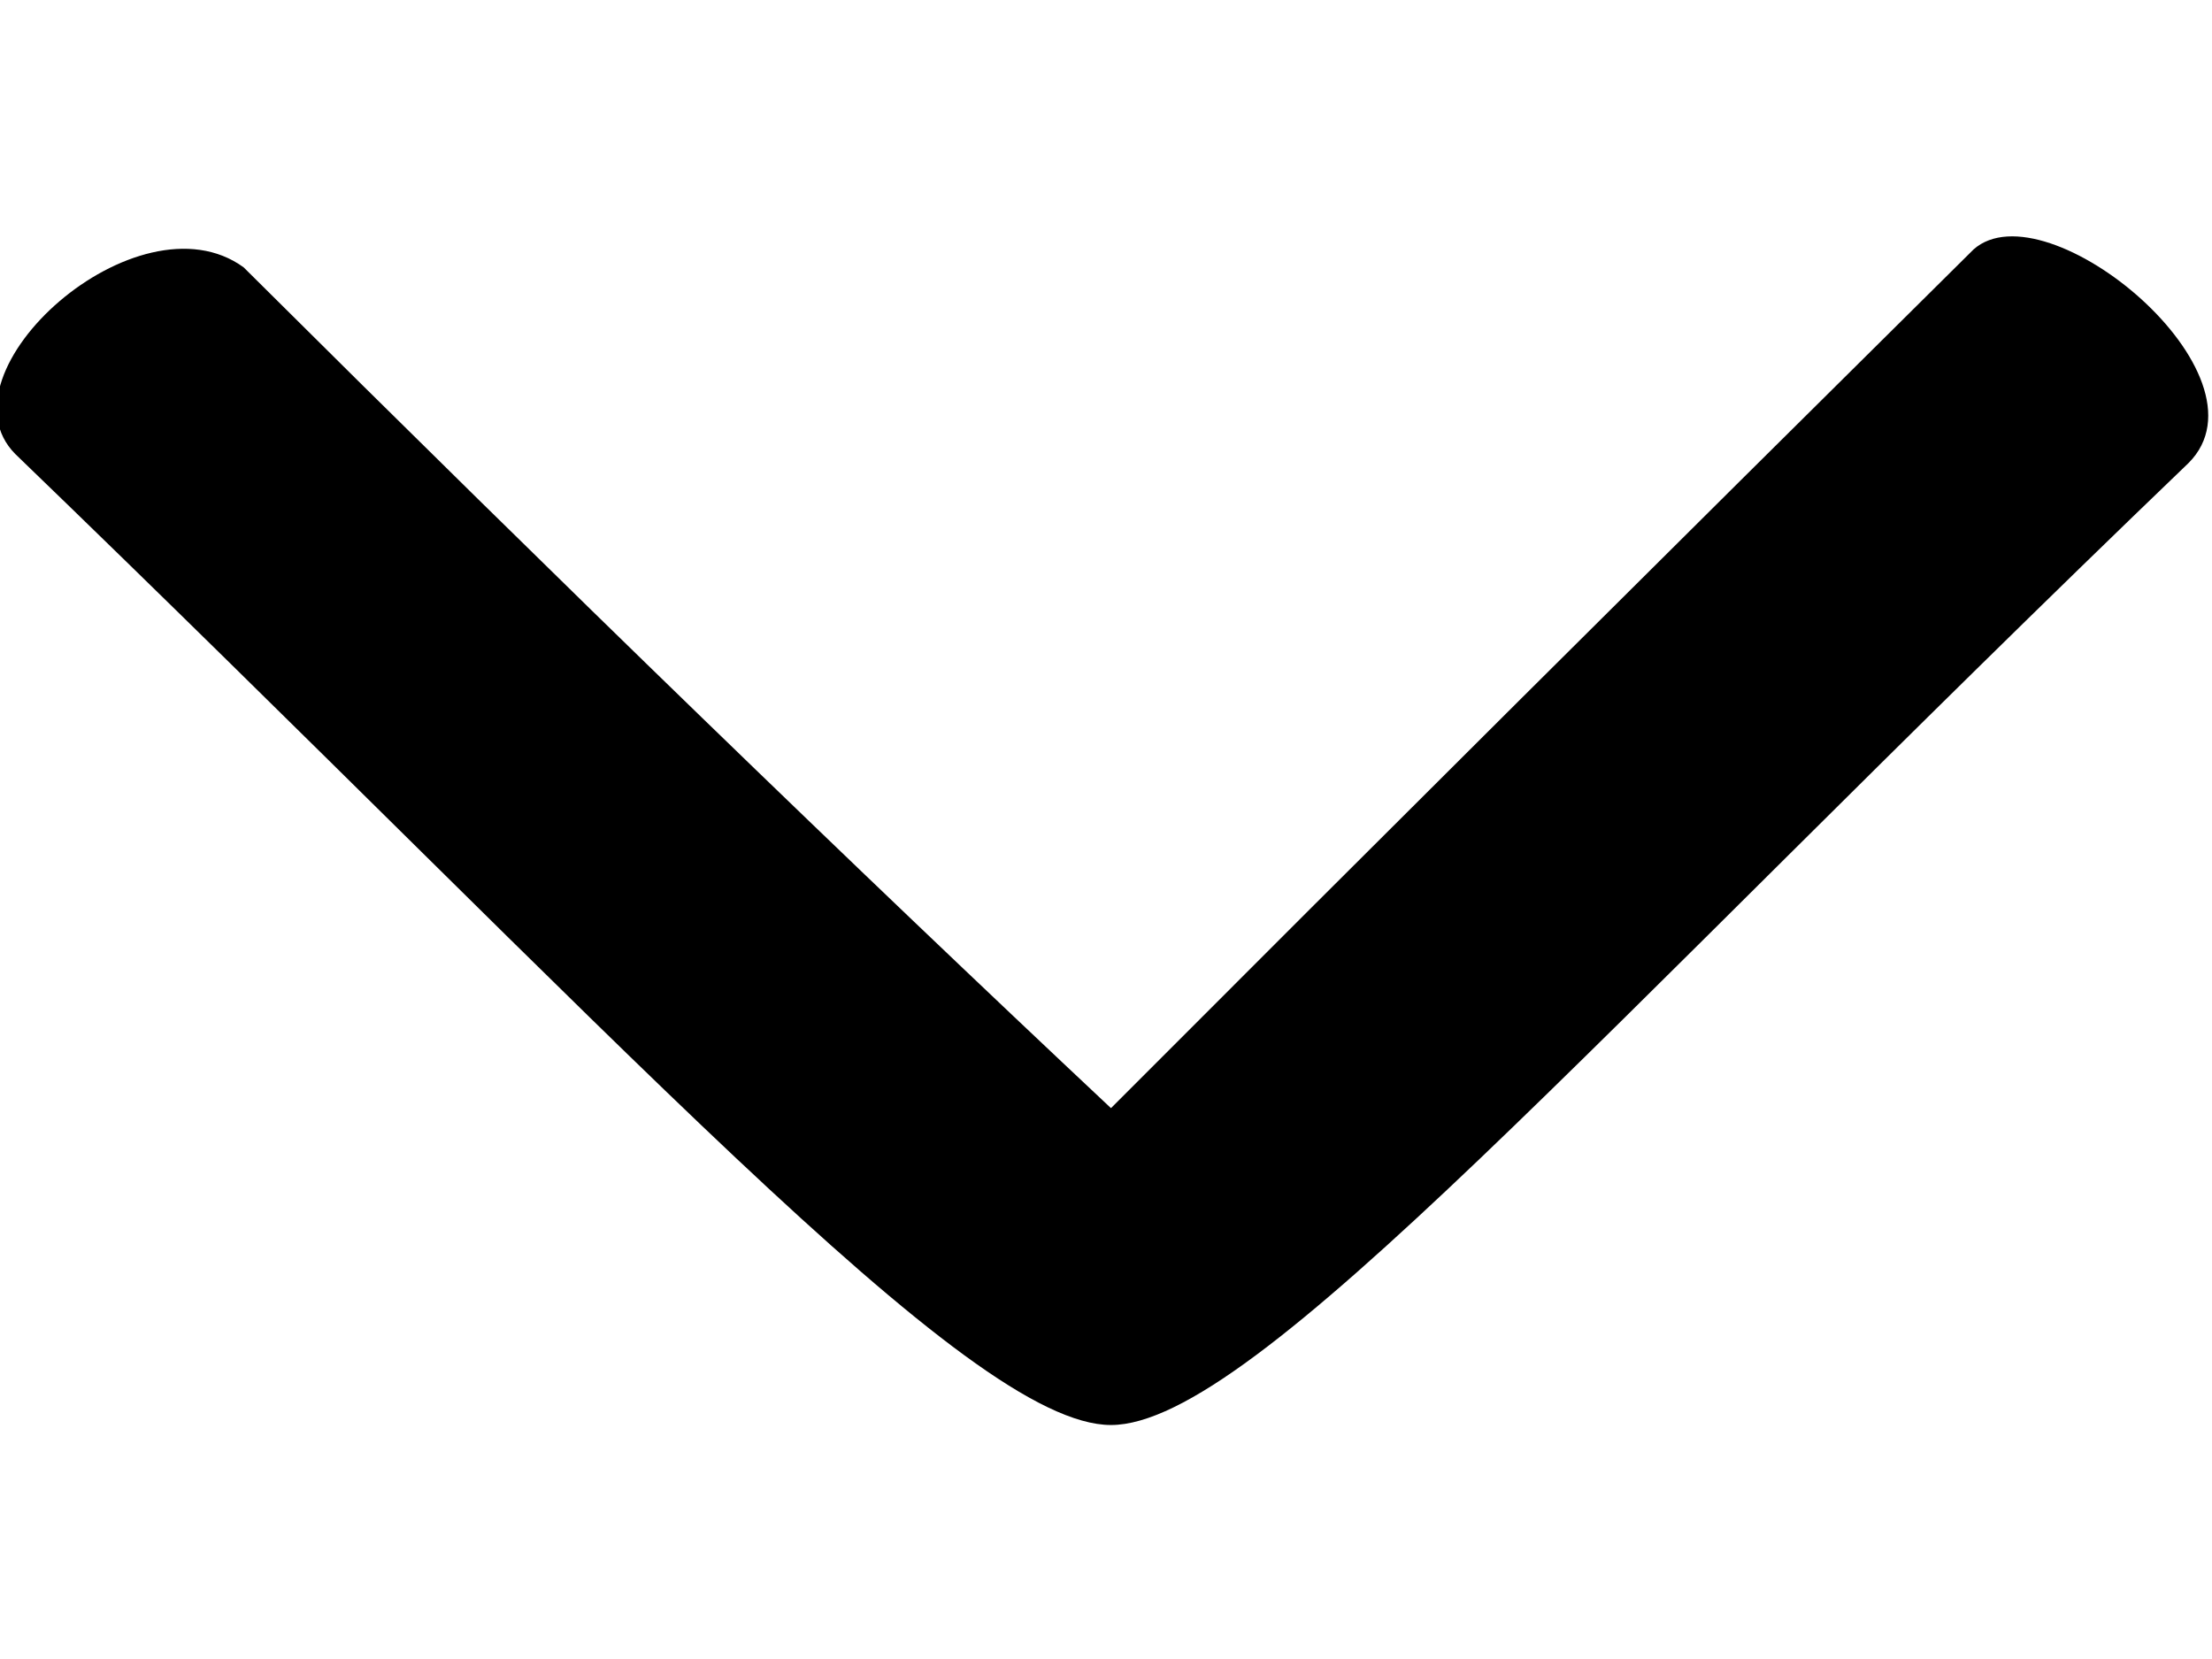
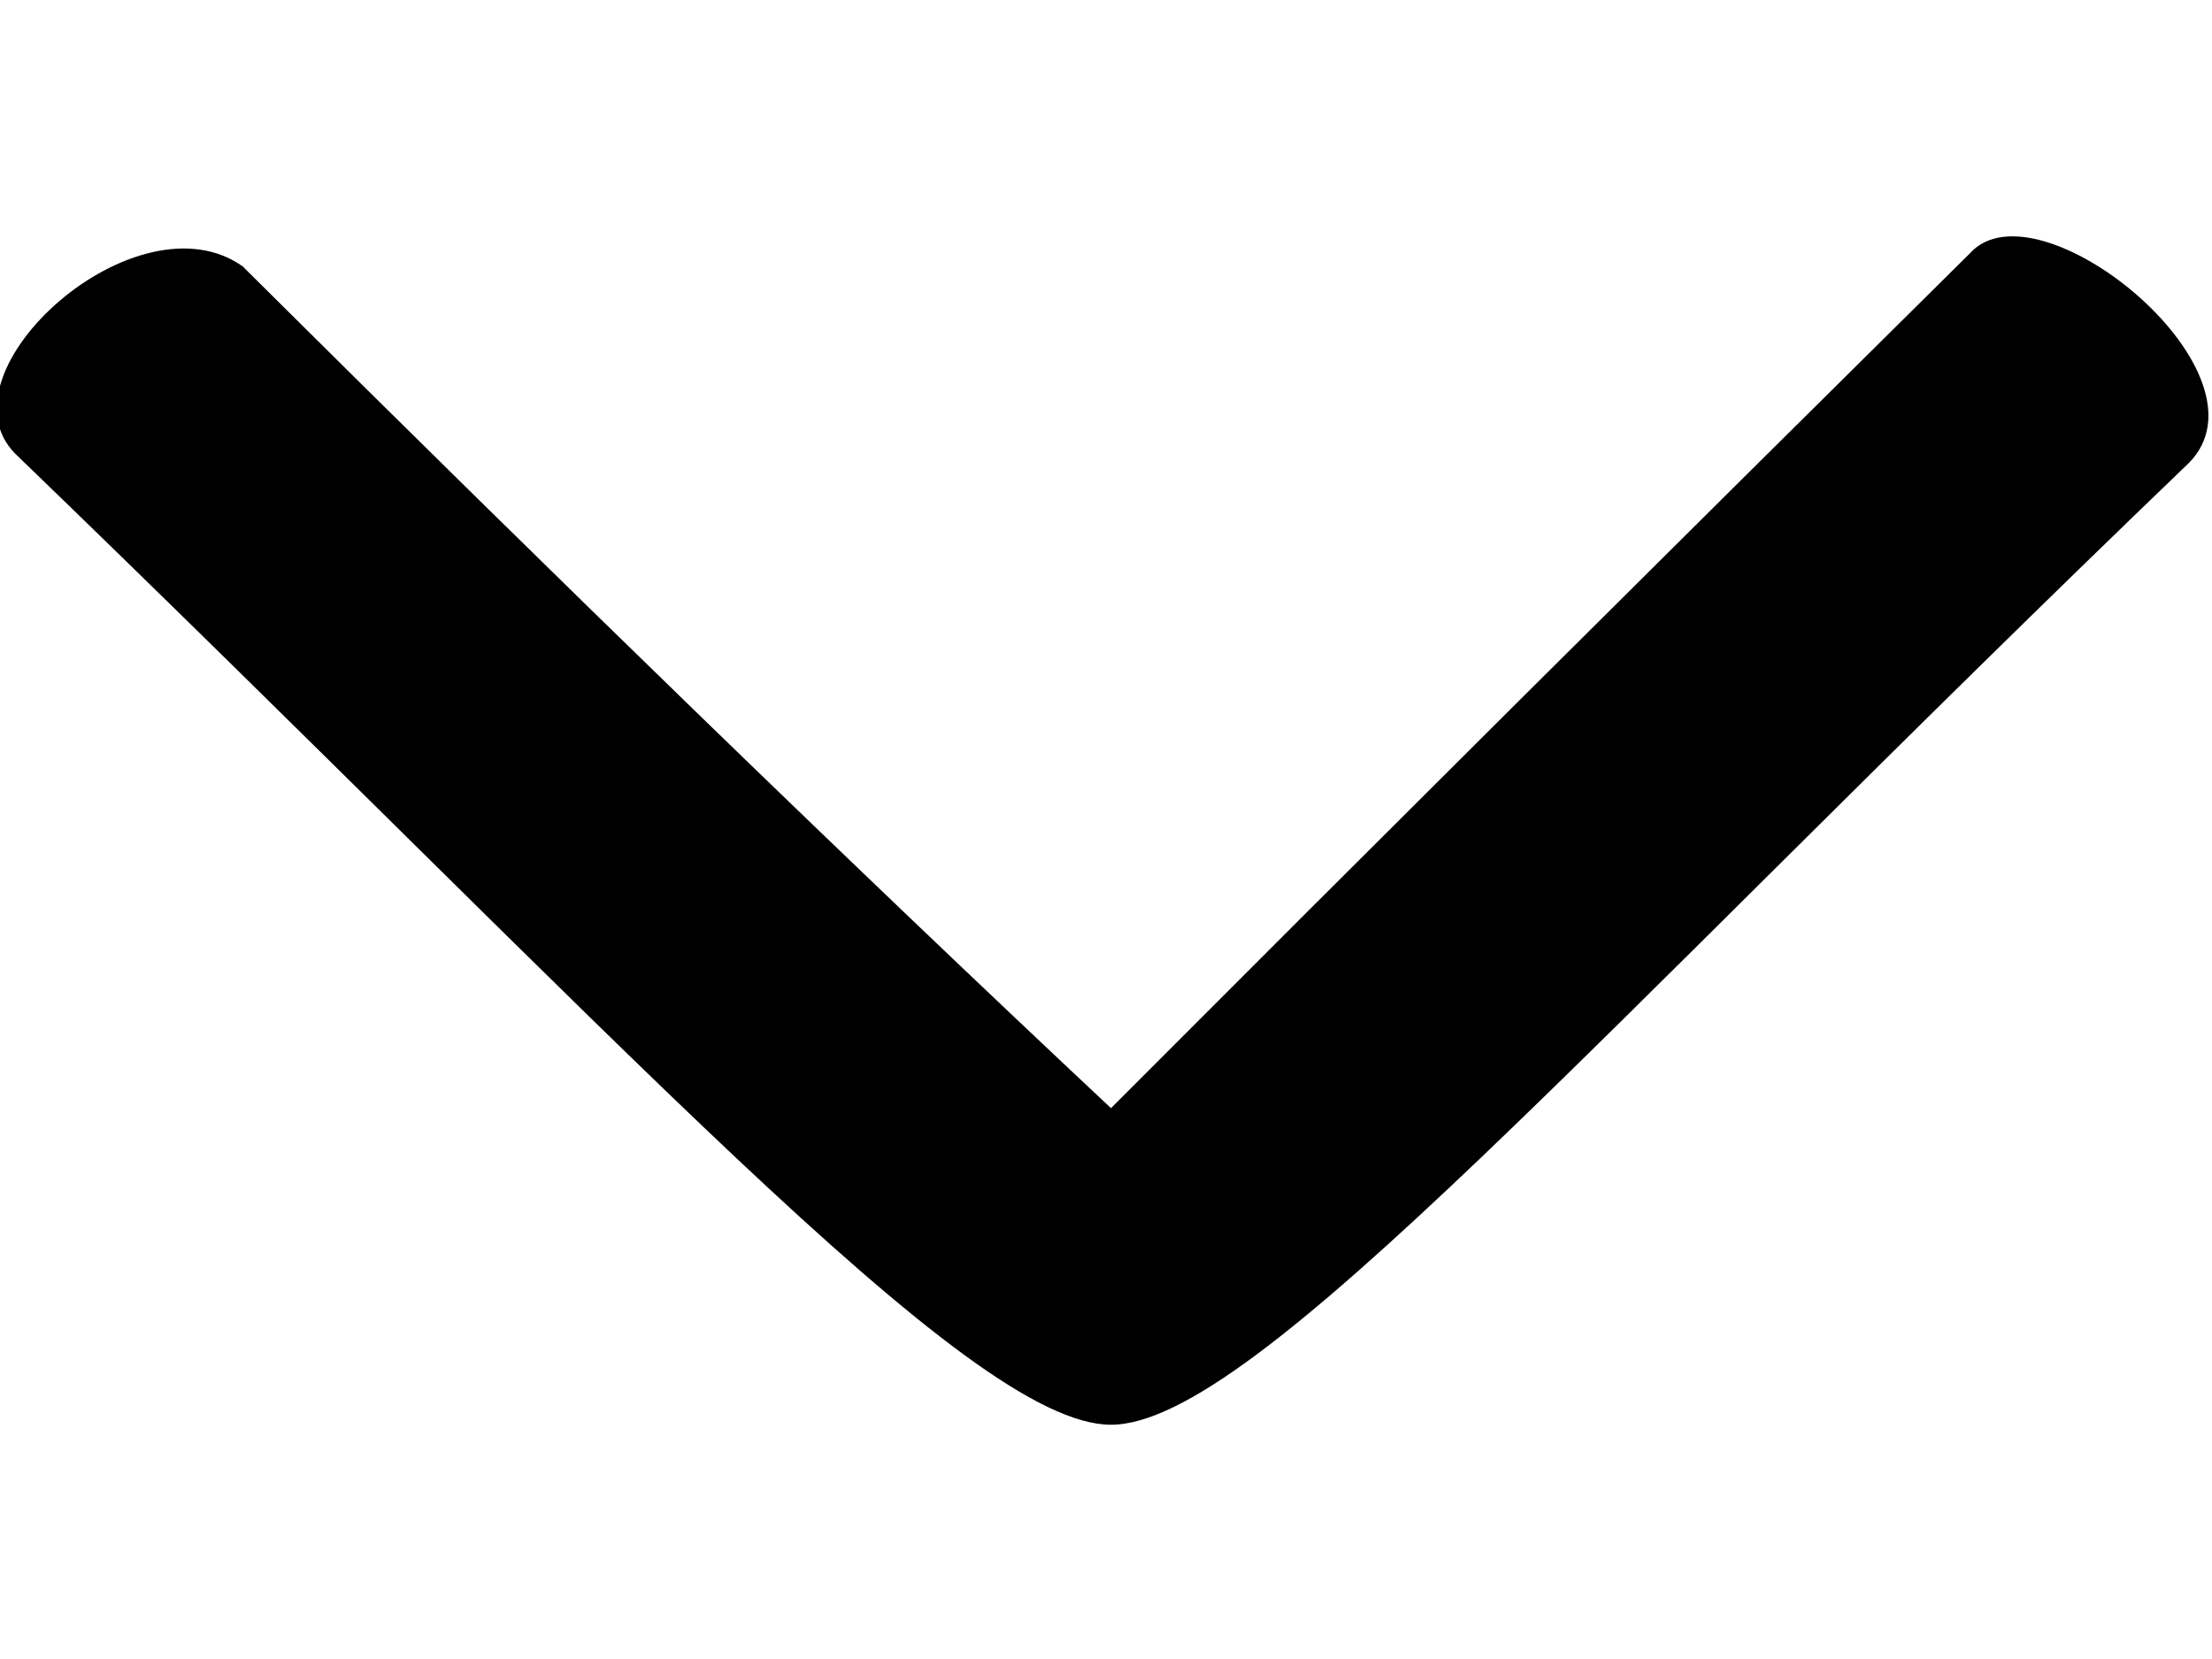
- <svg xmlns="http://www.w3.org/2000/svg" width="8px" height="6px" viewBox="0 0 8 6" version="1.1">
-   <defs>
-     <filter id="filter-1">
-       <feColorMatrix in="SourceGraphic" type="matrix" values="0 0 0 0 0 0 0 0 0 0 0 0 0 0 0 0 0 0 1 0" />
-     </filter>
-   </defs>
-   <g id="Symbols" stroke="none" stroke-width="1" fill="none" fill-rule="evenodd">
-     <g id="Chevron" filter="url(#filter-1)">
-       <g transform="translate(-1, 0.84674)">
-         <path d="M1.881,0.12 C3.044,1.277 4.09,2.29 5.018,3.161 C5.95,2.227 6.99,1.192 8.138,0.055 C8.401,-0.177 9.233,0.51 8.915,0.828 C6.756,2.901 5.536,4.307 5.018,4.307 C4.5,4.307 3.238,2.901 1.055,0.795 C0.764,0.5 1.498,-0.158 1.881,0.12 Z" fill="#000000" />
-       </g>
-     </g>
+ <svg xmlns="http://www.w3.org/2000/svg" height="6" viewBox="0 0 8 6" width="8">
+   <filter id="a">
+     <feColorMatrix in="SourceGraphic" type="matrix" values="0 0 0 0 0 0 0 0 0 0 0 0 0 0 0 0 0 0 1 0" />
+   </filter>
+   <g fill="none" fill-rule="evenodd" filter="url(#a)">
+     <path d="m1.881.12c1.164 1.157 2.209 2.171 3.137 3.041.932-.934 1.972-1.969 3.121-3.106.263-.232 1.094.454.777.773-2.159 2.073-3.38 3.478-3.898 3.478s-1.779-1.405-3.963-3.512c-.291-.295.443-.953.826-.675z" fill="#000" transform="translate(-1 .84674)" />
  </g>
</svg>
